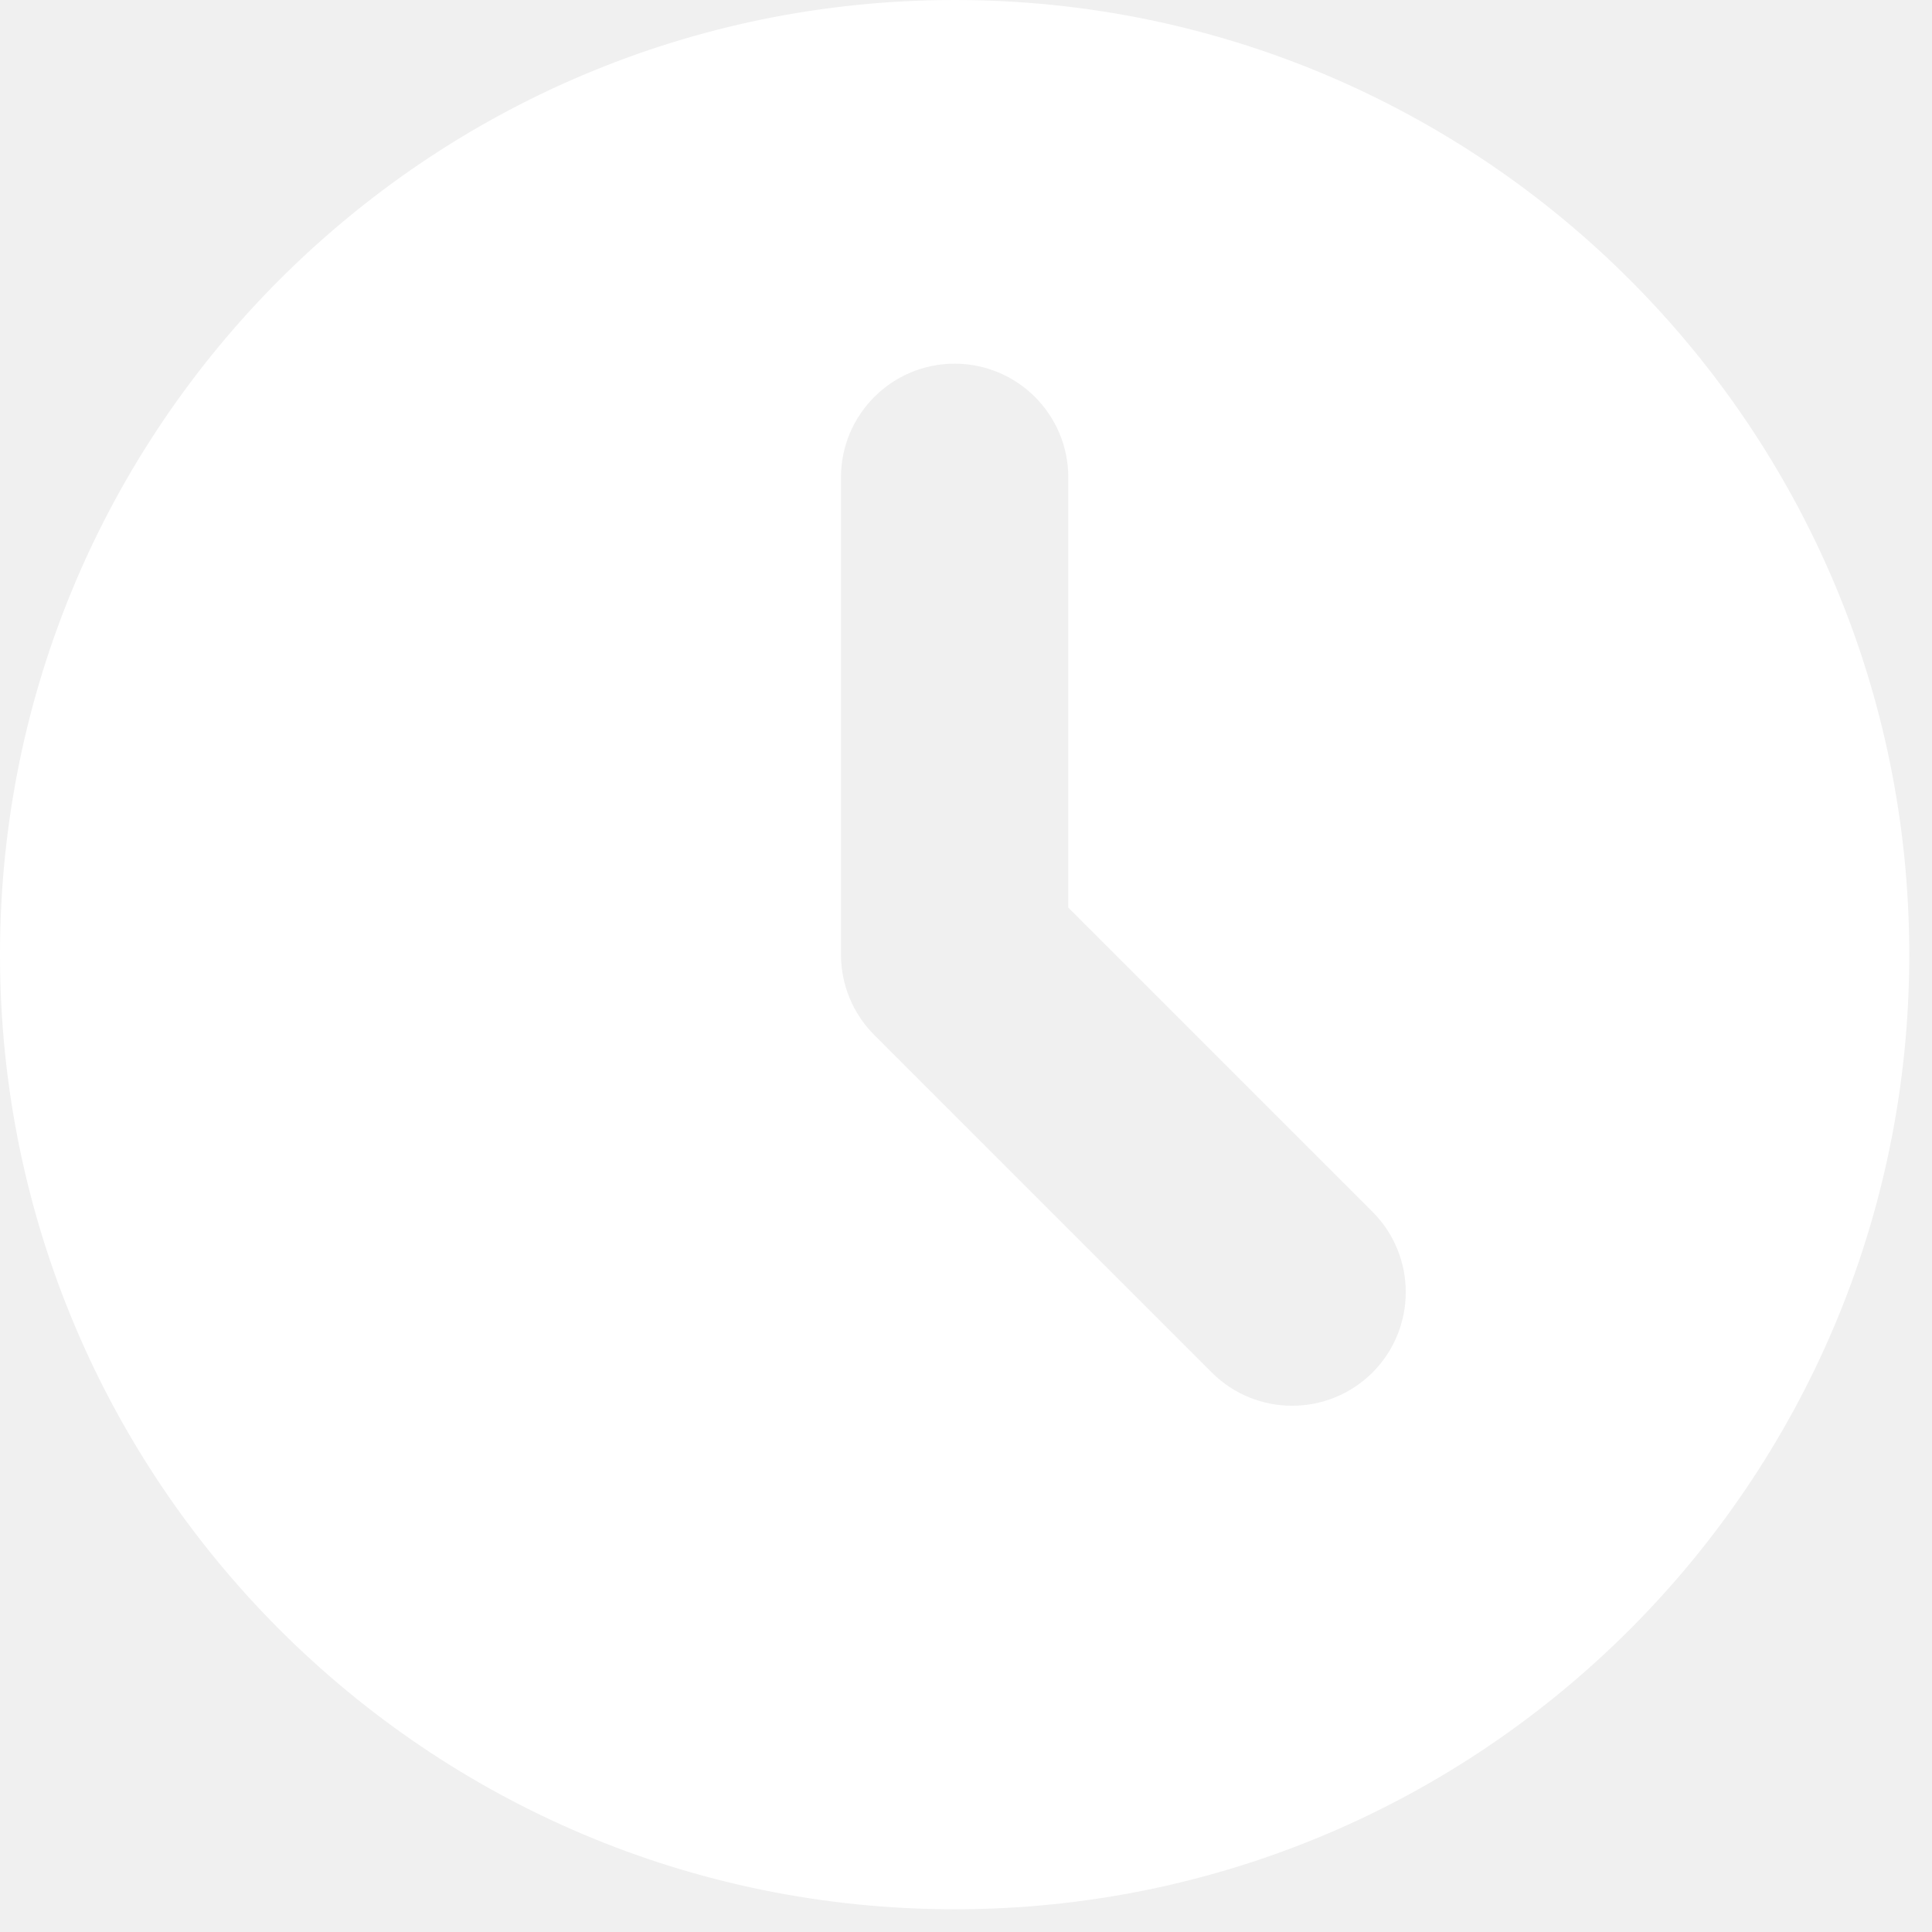
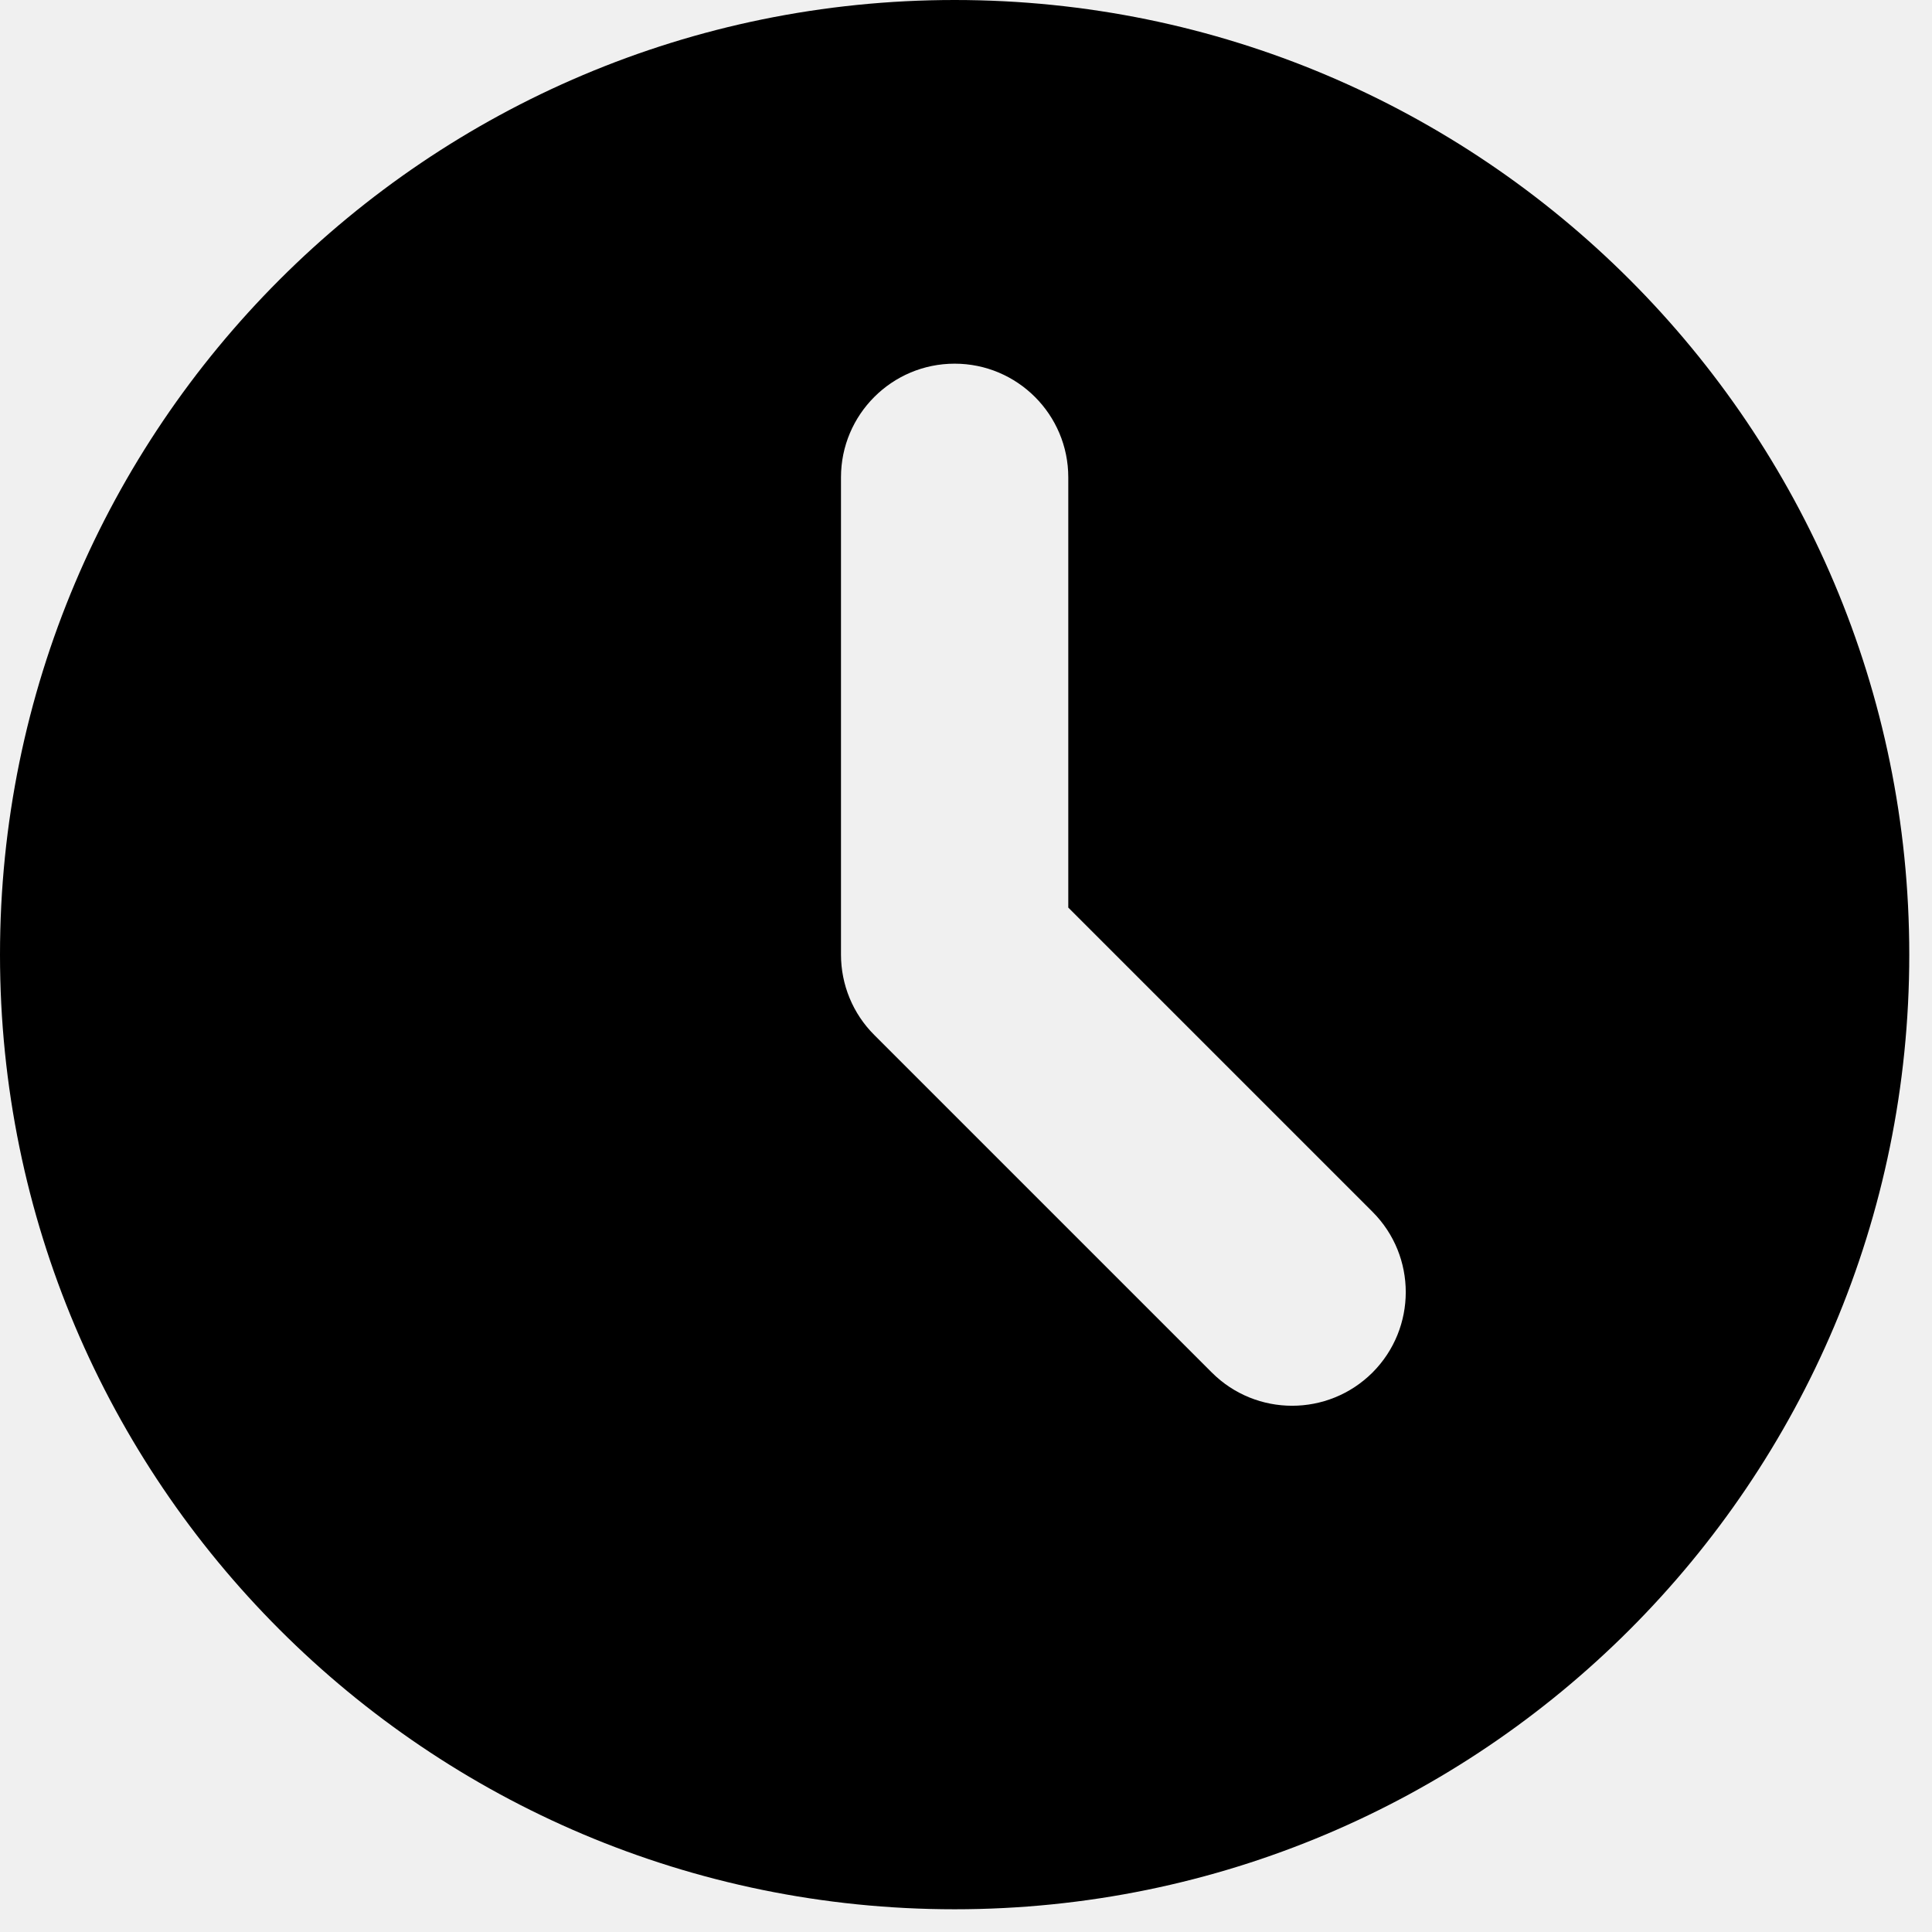
<svg xmlns="http://www.w3.org/2000/svg" width="17" height="17" viewBox="0 0 17 17" fill="none">
-   <path fill-rule="evenodd" clip-rule="evenodd" d="M8.4 16.8C13.039 16.8 16.8 13.039 16.8 8.4C16.8 3.761 13.039 0 8.4 0C3.761 0 0 3.761 0 8.4C0 13.039 3.761 16.8 8.4 16.8ZM9.4 4.2C9.4 3.648 8.952 3.2 8.4 3.2C7.848 3.2 7.4 3.648 7.4 4.2V8.4C7.4 8.665 7.505 8.92 7.693 9.107L10.663 12.077C11.053 12.467 11.686 12.467 12.077 12.077C12.467 11.686 12.467 11.053 12.077 10.663L9.4 7.986V4.2Z" fill="white" />
+   <path fill-rule="evenodd" clip-rule="evenodd" d="M8.4 16.8C13.039 16.8 16.8 13.039 16.8 8.4C16.8 3.761 13.039 0 8.4 0C3.761 0 0 3.761 0 8.4C0 13.039 3.761 16.8 8.4 16.8ZM9.4 4.2C9.4 3.648 8.952 3.2 8.4 3.2C7.848 3.2 7.4 3.648 7.4 4.2V8.4C7.4 8.665 7.505 8.92 7.693 9.107L10.663 12.077C11.053 12.467 11.686 12.467 12.077 12.077C12.467 11.686 12.467 11.053 12.077 10.663L9.4 7.986V4.2Z" fill="currentColor" />
</svg>
